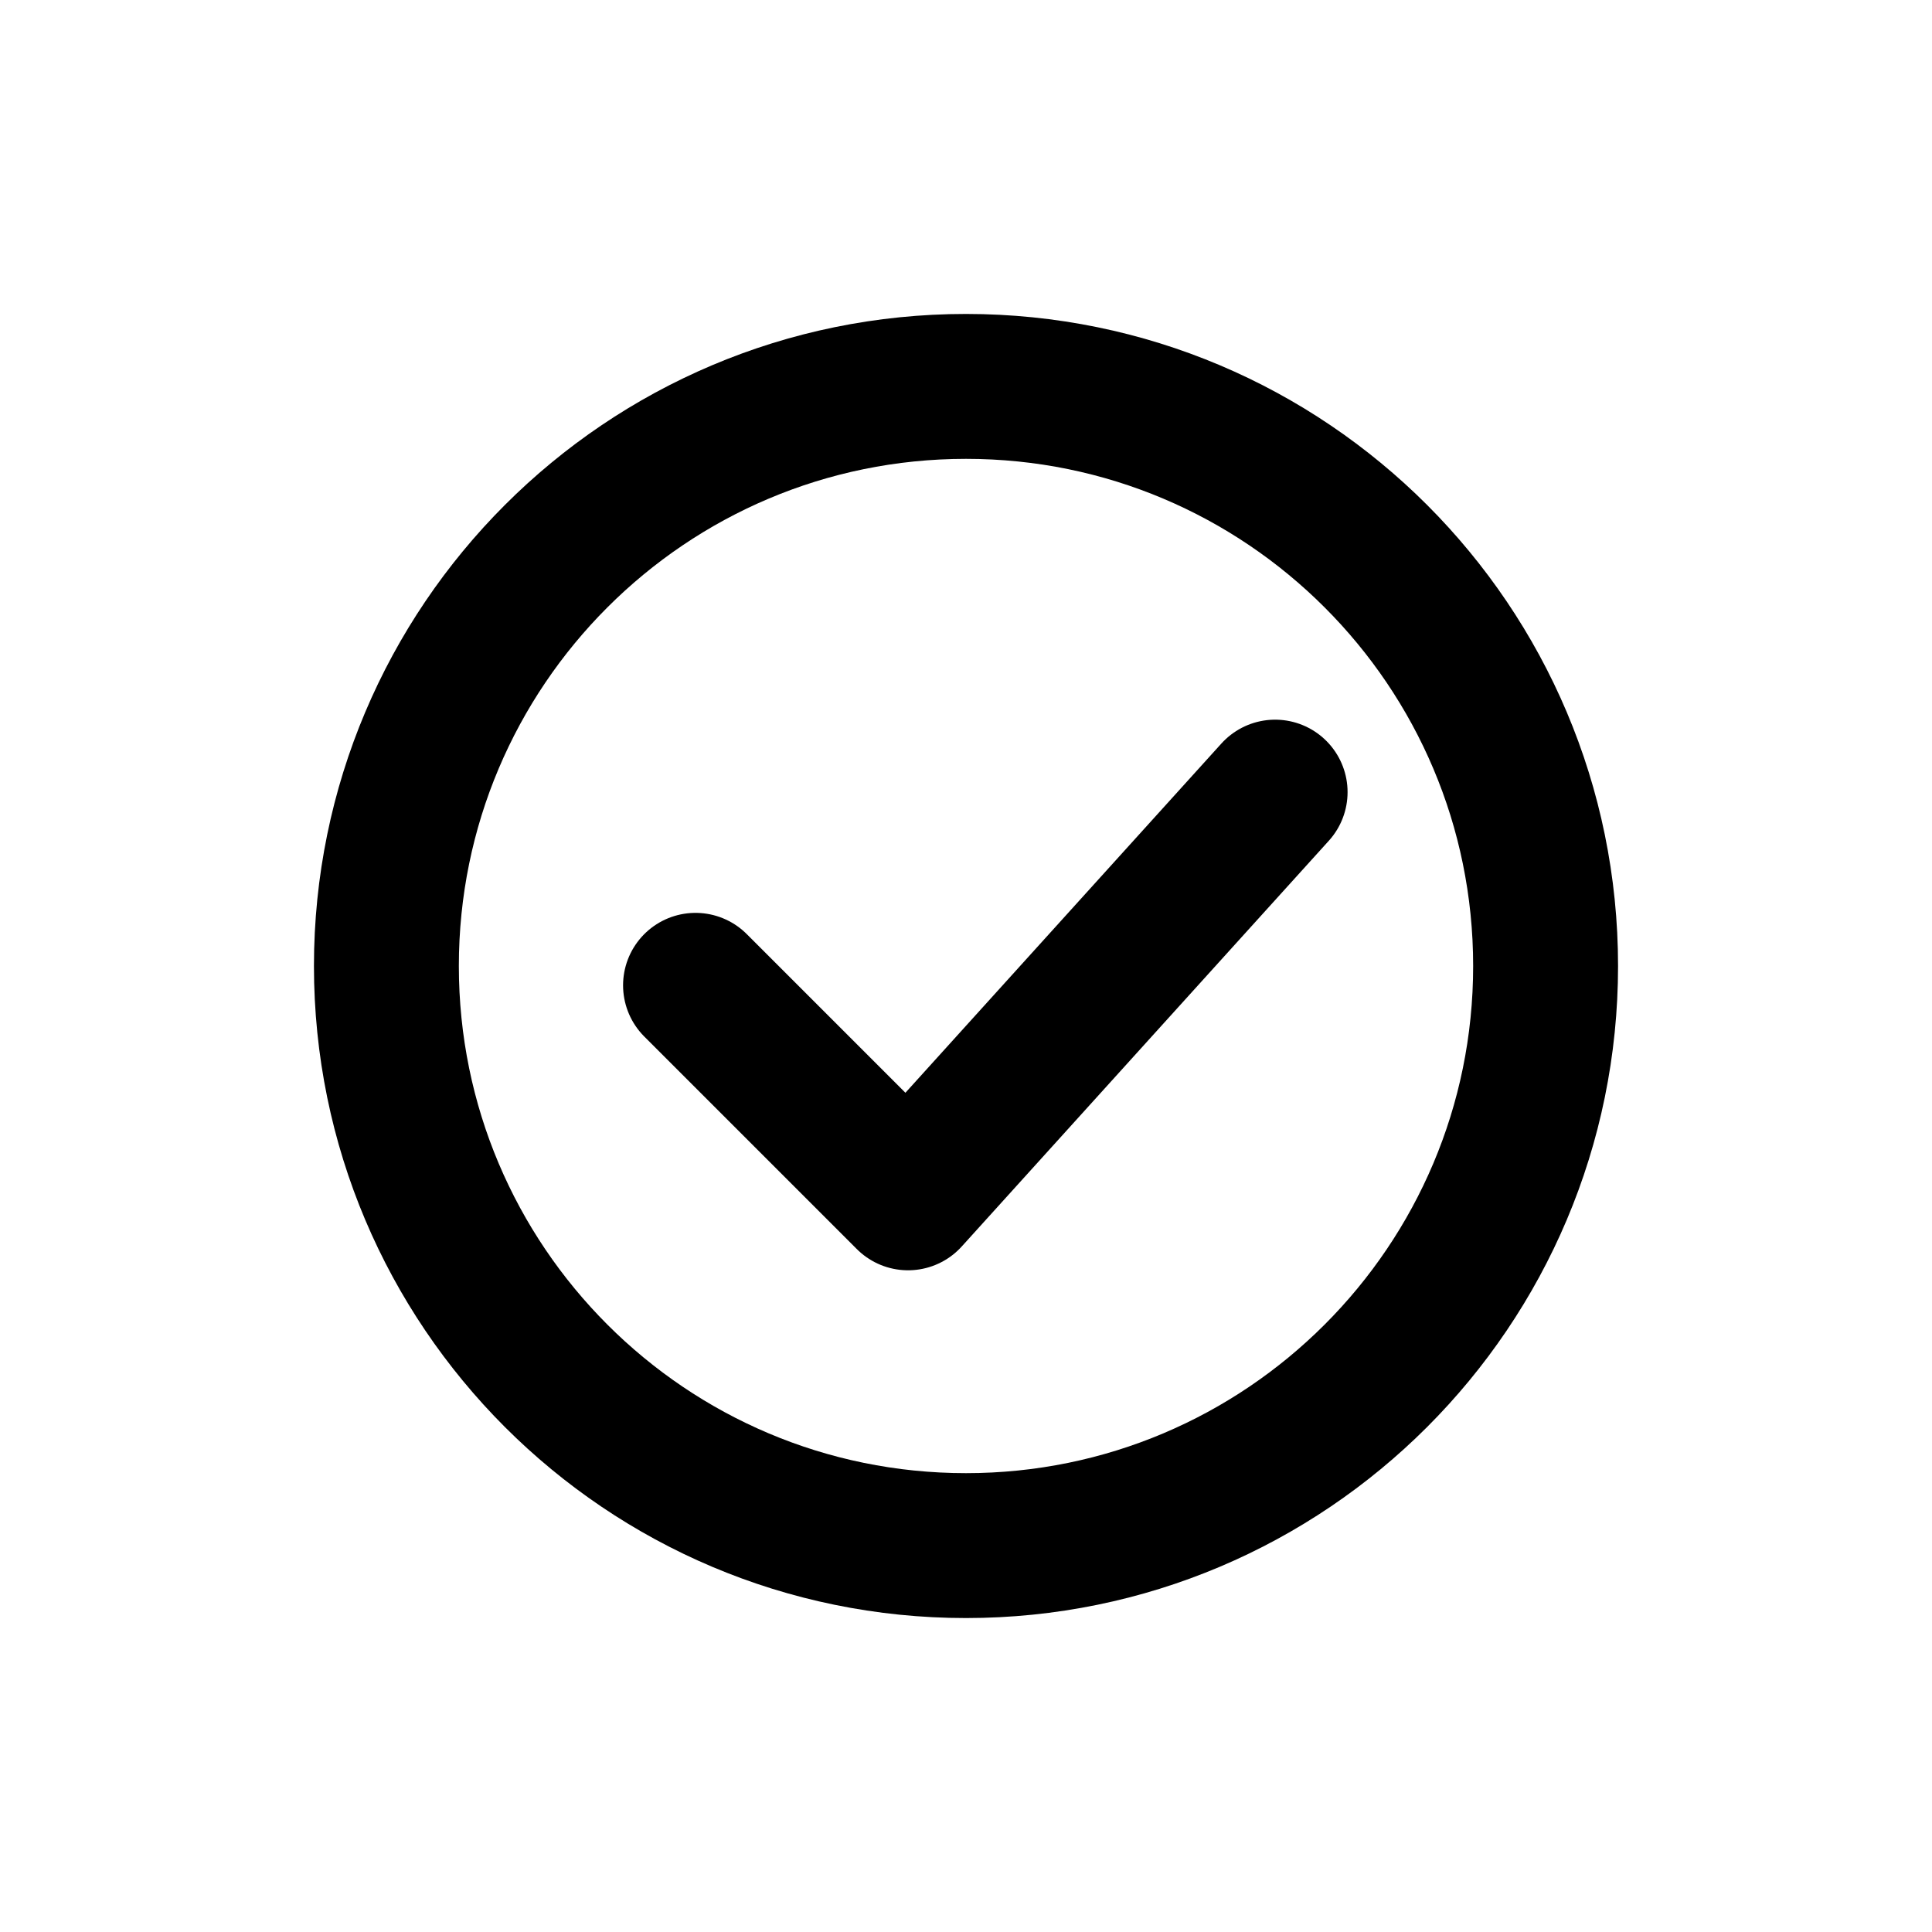
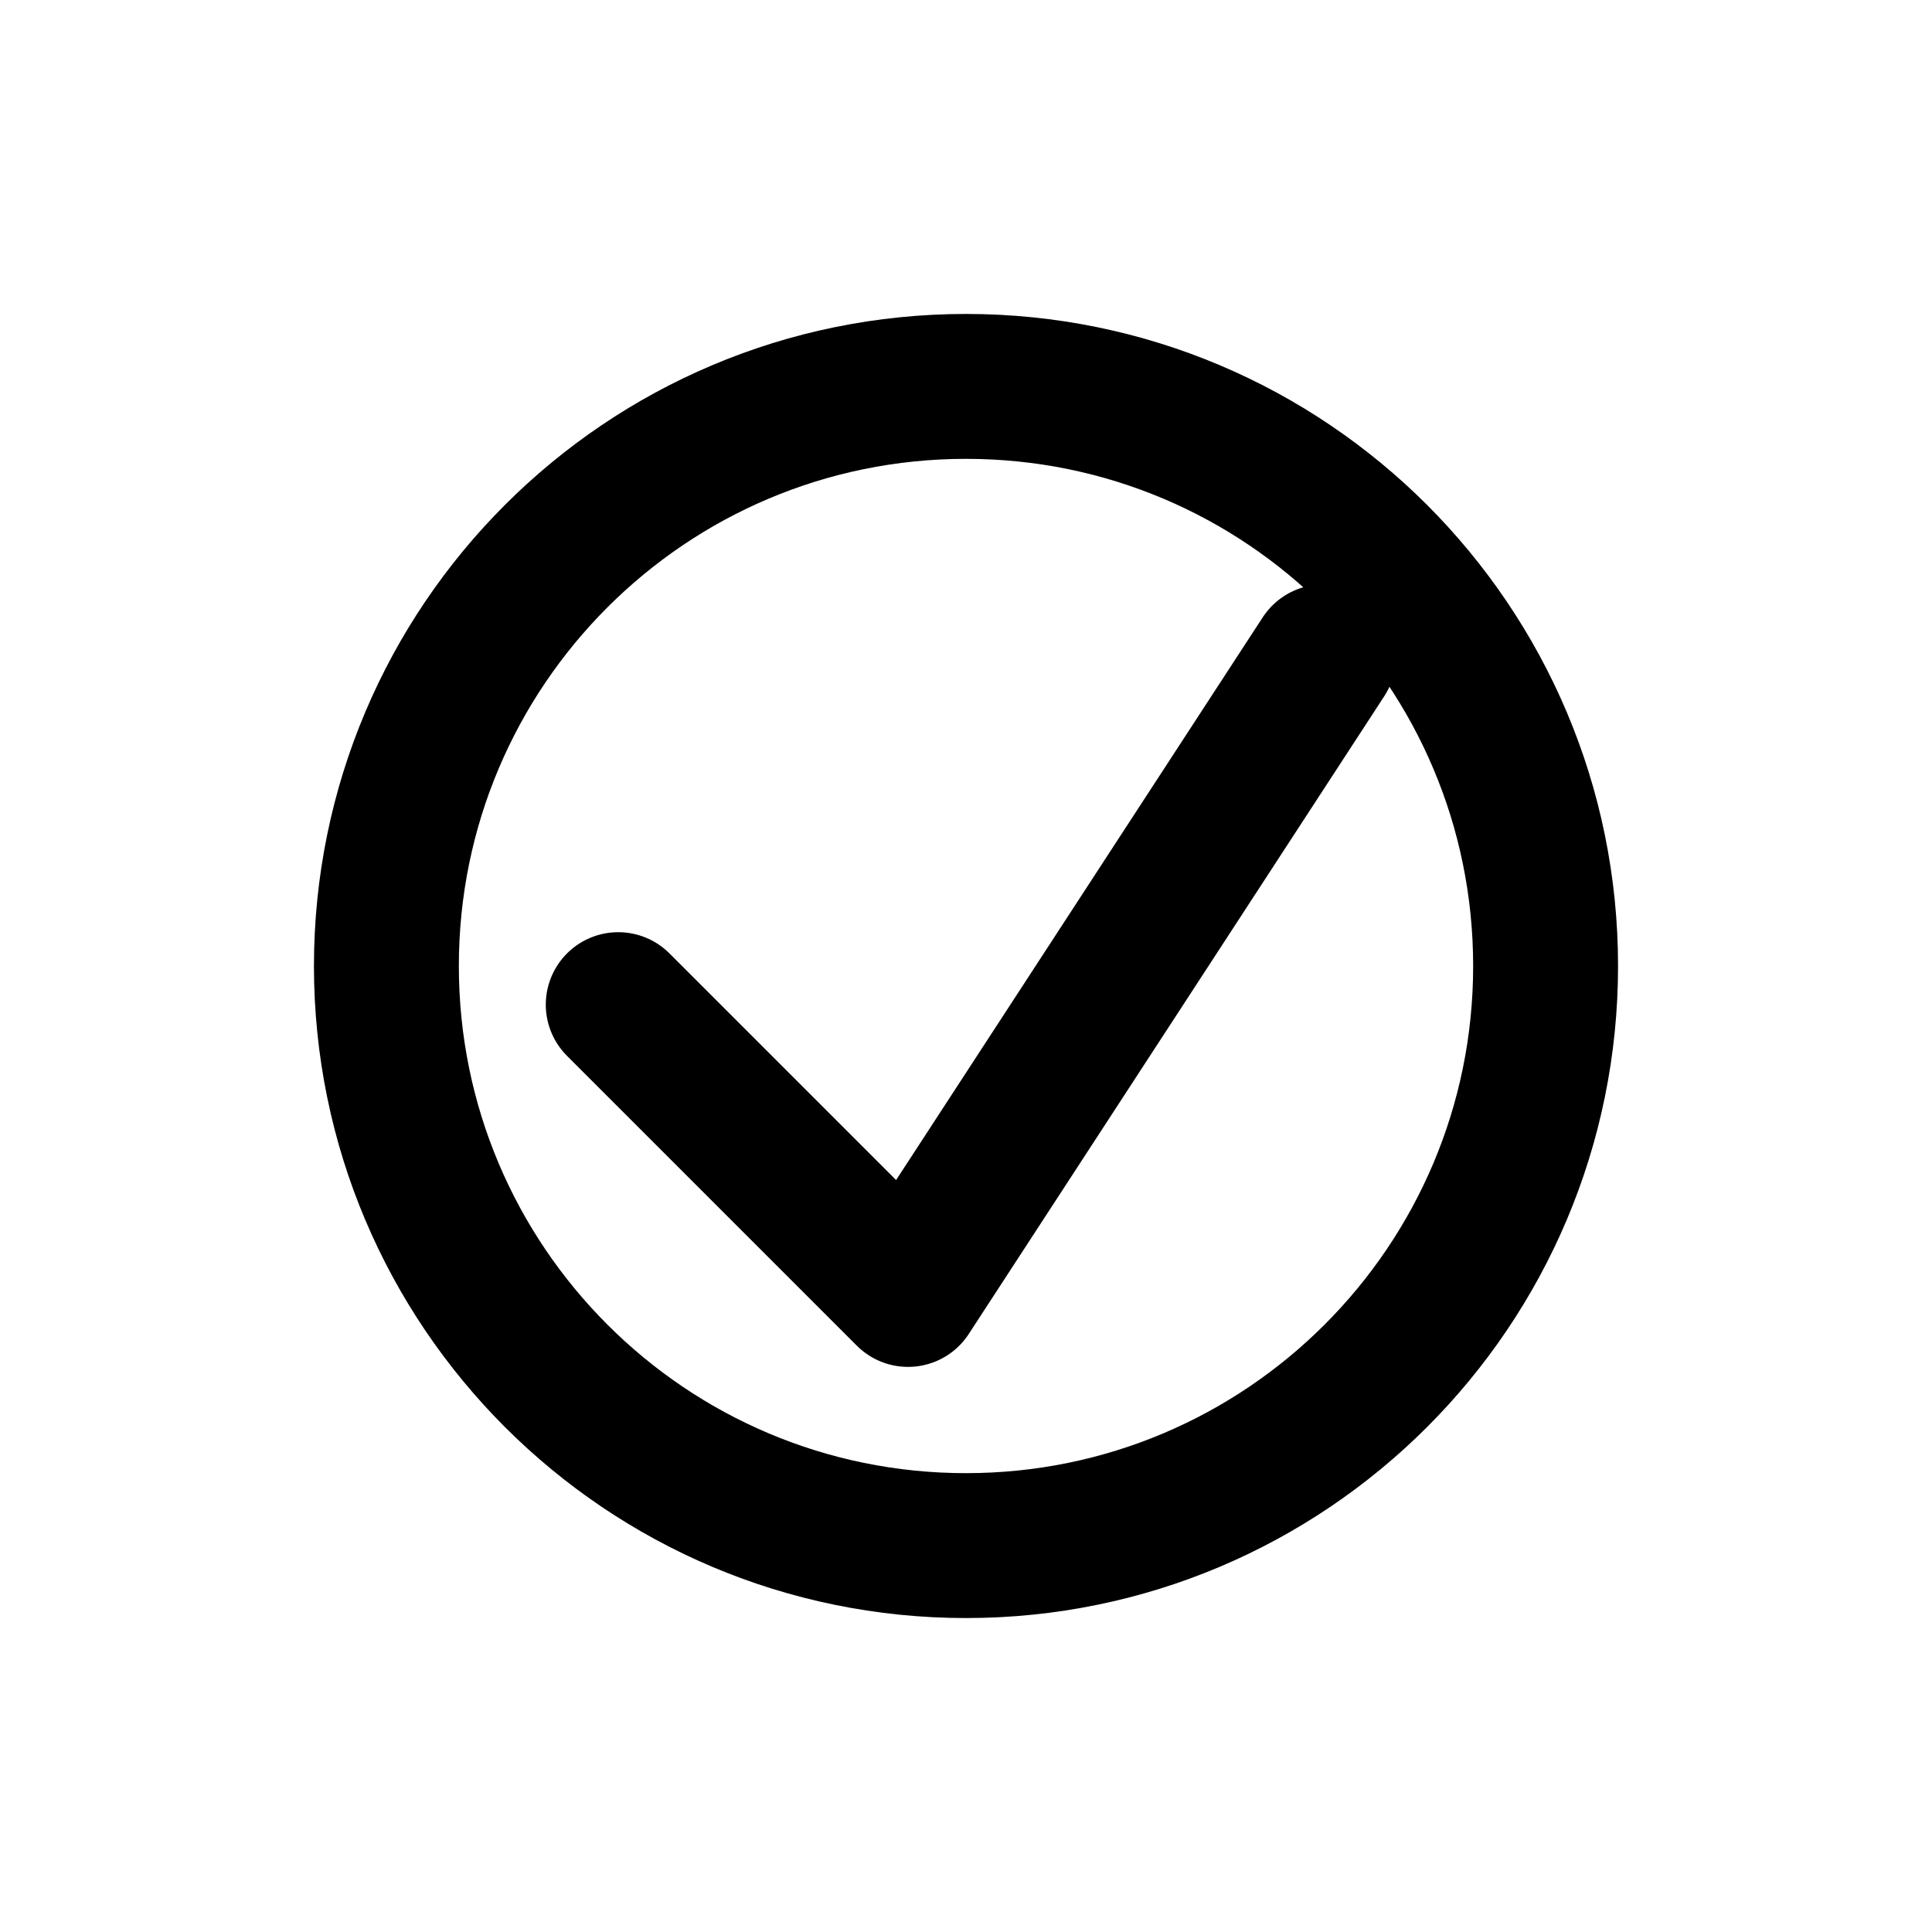
<svg xmlns="http://www.w3.org/2000/svg" width="20" height="20" viewBox="0 0 20 20" fill="none" stroke="currentColor" stroke-width="1.5" stroke-linecap="round" stroke-linejoin="round">
  <circle cx="10" cy="10" r="6" />
-   <path d="M7.2 10.2L9.4 12.4L13.2 8.2" />
+   <path d="M6.4 10.4L9.4 13.4L13.7 6.8" />
</svg>
